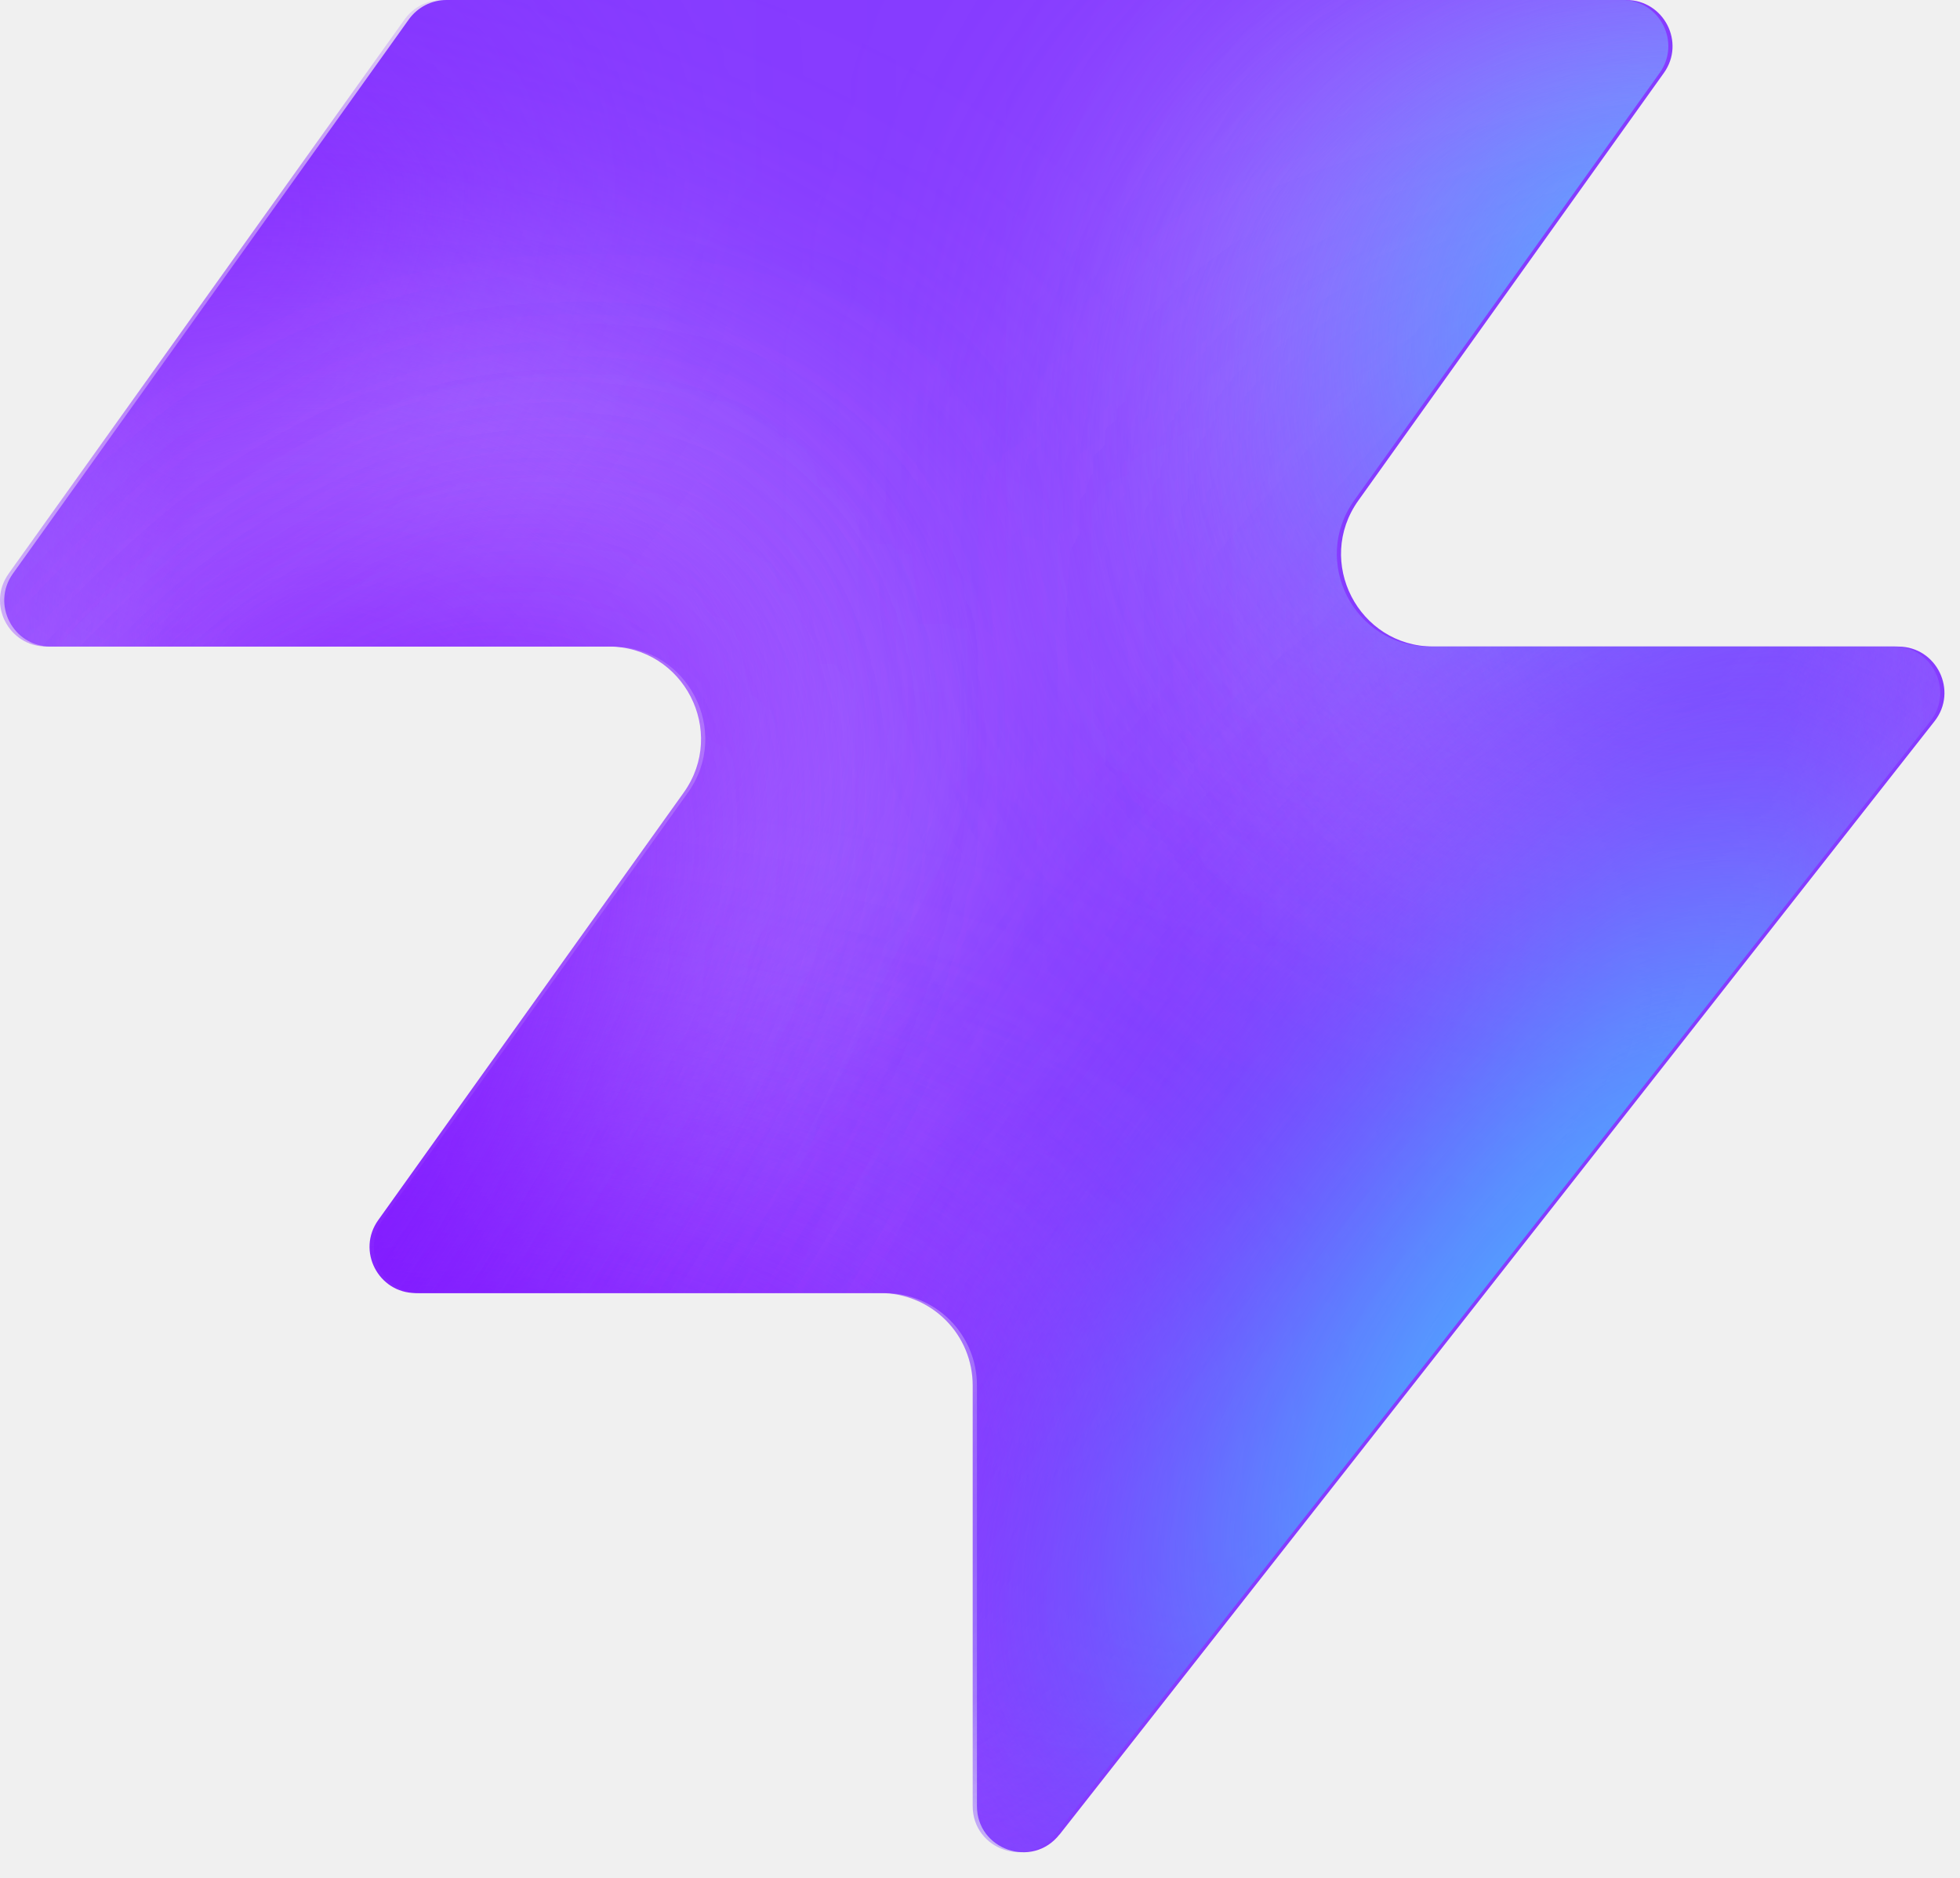
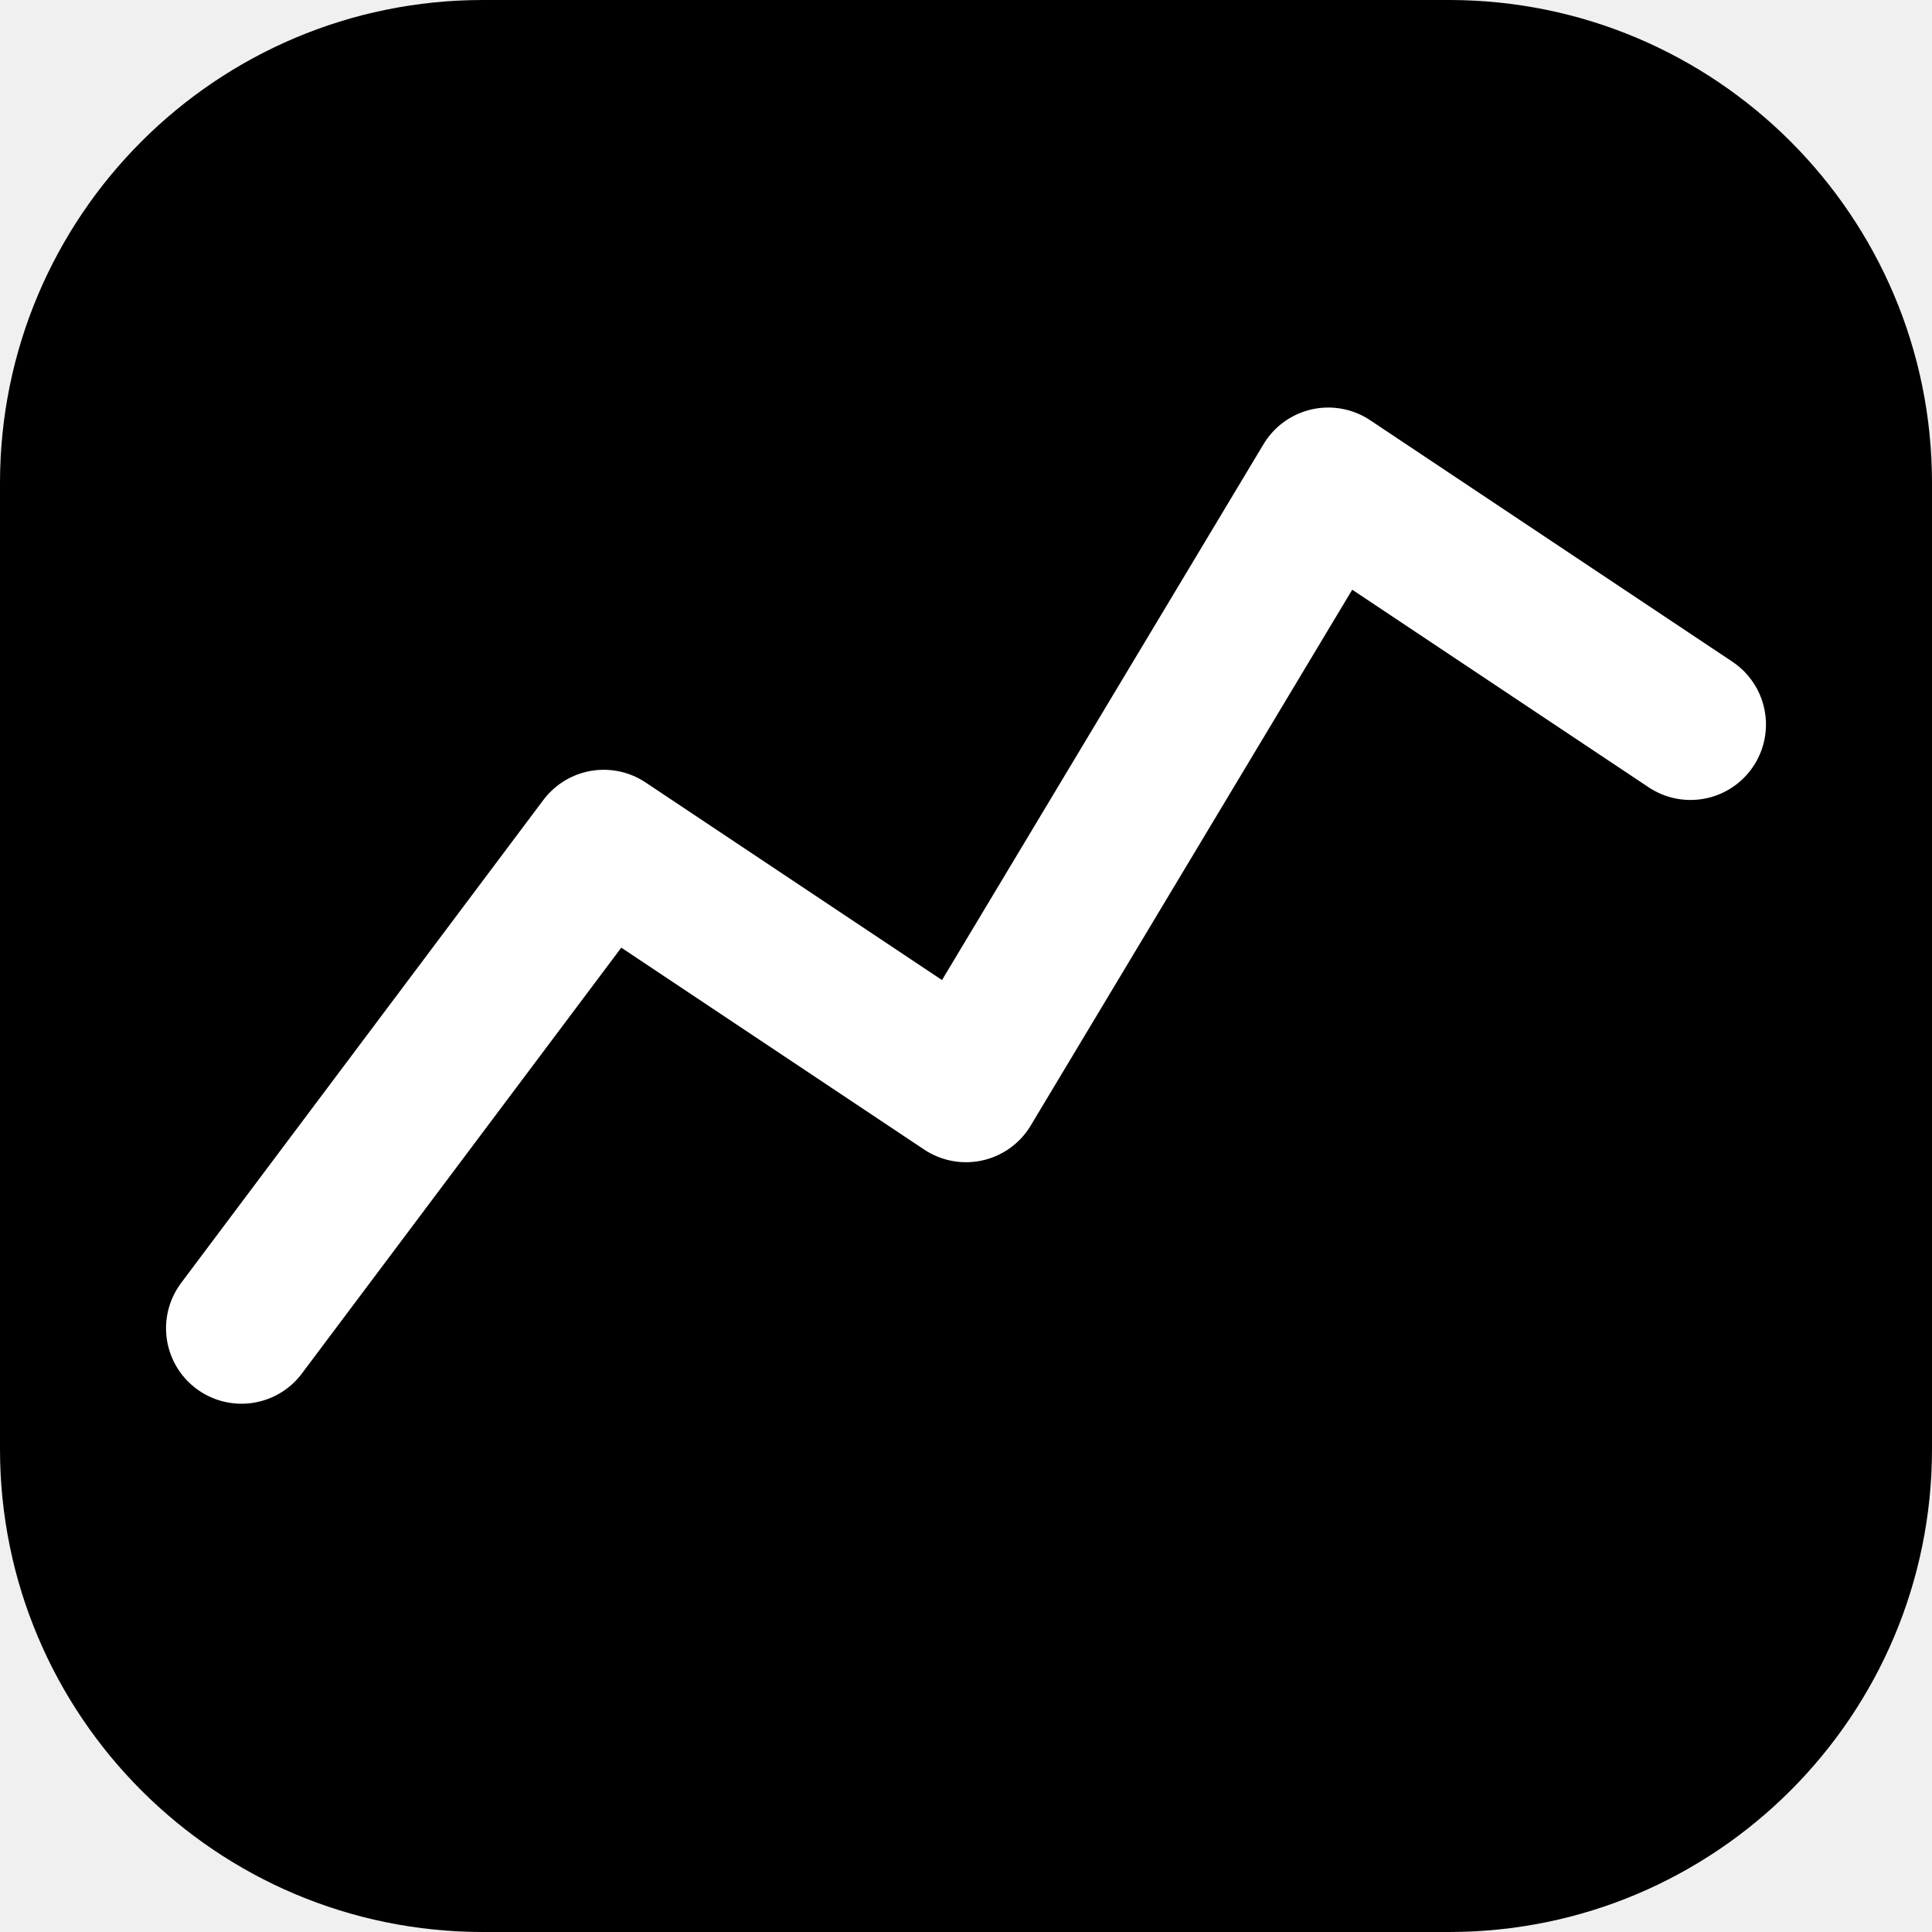
- <svg xmlns="http://www.w3.org/2000/svg" width="48" height="46" fill="none" viewBox="0 0 48 46">
-   <path fill="#863bff" d="M25.946 44.938c-.664.845-2.021.375-2.021-.698V33.937a2.26 2.26 0 0 0-2.262-2.262H10.287c-.92 0-1.456-1.04-.92-1.788l7.48-10.471c1.07-1.497 0-3.578-1.842-3.578H1.237c-.92 0-1.456-1.04-.92-1.788L10.013.474c.214-.297.556-.474.92-.474h28.894c.92 0 1.456 1.04.92 1.788l-7.48 10.471c-1.07 1.498 0 3.579 1.842 3.579h11.377c.943 0 1.473 1.088.89 1.83L25.947 44.94z" style="fill:#863bff;fill:color(display-p3 .525 .23 1);fill-opacity:1" />
-   <mask id="a" width="48" height="46" x="0" y="0" maskUnits="userSpaceOnUse" style="mask-type:alpha">
-     <path fill="#000" d="M25.842 44.938c-.664.844-2.021.375-2.021-.698V33.937a2.26 2.26 0 0 0-2.262-2.262H10.183c-.92 0-1.456-1.04-.92-1.788l7.48-10.471c1.07-1.498 0-3.579-1.842-3.579H1.133c-.92 0-1.456-1.04-.92-1.787L9.91.473c.214-.297.556-.474.92-.474h28.894c.92 0 1.456 1.04.92 1.788l-7.48 10.471c-1.07 1.498 0 3.578 1.842 3.578h11.377c.943 0 1.473 1.088.89 1.832L25.843 44.94z" style="fill:#000;fill-opacity:1" />
-   </mask>
-   <g mask="url(#a)">
-     <g filter="url(#b)">
-       <ellipse cx="5.508" cy="14.704" fill="#ede6ff" rx="5.508" ry="14.704" style="fill:#ede6ff;fill:color(display-p3 .927 .903 1);fill-opacity:1" transform="matrix(.00324 1 1 -.00324 -4.47 31.516)" />
-     </g>
-     <g filter="url(#c)">
-       <ellipse cx="10.399" cy="29.851" fill="#ede6ff" rx="10.399" ry="29.851" style="fill:#ede6ff;fill:color(display-p3 .927 .903 1);fill-opacity:1" transform="matrix(.00324 1 1 -.00324 -39.328 7.883)" />
-     </g>
-     <g filter="url(#d)">
-       <ellipse cx="5.508" cy="30.487" fill="#7e14ff" rx="5.508" ry="30.487" style="fill:#7e14ff;fill:color(display-p3 .492 .077 1);fill-opacity:1" transform="rotate(89.814 -25.913 -14.639)scale(1 -1)" />
-     </g>
-     <g filter="url(#e)">
-       <ellipse cx="5.508" cy="30.599" fill="#7e14ff" rx="5.508" ry="30.599" style="fill:#7e14ff;fill:color(display-p3 .492 .077 1);fill-opacity:1" transform="rotate(89.814 -32.644 -3.334)scale(1 -1)" />
-     </g>
-     <g filter="url(#f)">
-       <ellipse cx="5.508" cy="30.599" fill="#7e14ff" rx="5.508" ry="30.599" style="fill:#7e14ff;fill:color(display-p3 .492 .077 1);fill-opacity:1" transform="matrix(.00324 1 1 -.00324 -34.34 30.47)" />
-     </g>
-     <g filter="url(#g)">
-       <ellipse cx="14.072" cy="22.078" fill="#ede6ff" rx="14.072" ry="22.078" style="fill:#ede6ff;fill:color(display-p3 .927 .903 1);fill-opacity:1" transform="rotate(93.35 24.506 48.493)scale(-1 1)" />
-     </g>
-     <g filter="url(#h)">
-       <ellipse cx="3.47" cy="21.501" fill="#7e14ff" rx="3.47" ry="21.501" style="fill:#7e14ff;fill:color(display-p3 .492 .077 1);fill-opacity:1" transform="rotate(89.009 28.708 47.59)scale(-1 1)" />
-     </g>
-     <g filter="url(#i)">
-       <ellipse cx="3.47" cy="21.501" fill="#7e14ff" rx="3.47" ry="21.501" style="fill:#7e14ff;fill:color(display-p3 .492 .077 1);fill-opacity:1" transform="rotate(89.009 28.708 47.59)scale(-1 1)" />
-     </g>
-     <g filter="url(#j)">
-       <ellipse cx=".387" cy="8.972" fill="#7e14ff" rx="4.407" ry="29.108" style="fill:#7e14ff;fill:color(display-p3 .492 .077 1);fill-opacity:1" transform="rotate(39.51 .387 8.972)" />
-     </g>
-     <g filter="url(#k)">
-       <ellipse cx="47.523" cy="-6.092" fill="#7e14ff" rx="4.407" ry="29.108" style="fill:#7e14ff;fill:color(display-p3 .492 .077 1);fill-opacity:1" transform="rotate(37.892 47.523 -6.092)" />
-     </g>
-     <g filter="url(#l)">
-       <ellipse cx="41.412" cy="6.333" fill="#47bfff" rx="5.971" ry="9.665" style="fill:#47bfff;fill:color(display-p3 .28 .748 1);fill-opacity:1" transform="rotate(37.892 41.412 6.333)" />
-     </g>
-     <g filter="url(#m)">
-       <ellipse cx="-1.879" cy="38.332" fill="#7e14ff" rx="4.407" ry="29.108" style="fill:#7e14ff;fill:color(display-p3 .492 .077 1);fill-opacity:1" transform="rotate(37.892 -1.88 38.332)" />
-     </g>
-     <g filter="url(#n)">
-       <ellipse cx="-1.879" cy="38.332" fill="#7e14ff" rx="4.407" ry="29.108" style="fill:#7e14ff;fill:color(display-p3 .492 .077 1);fill-opacity:1" transform="rotate(37.892 -1.88 38.332)" />
-     </g>
-     <g filter="url(#o)">
-       <ellipse cx="35.651" cy="29.907" fill="#7e14ff" rx="4.407" ry="29.108" style="fill:#7e14ff;fill:color(display-p3 .492 .077 1);fill-opacity:1" transform="rotate(37.892 35.651 29.907)" />
-     </g>
-     <g filter="url(#p)">
-       <ellipse cx="38.418" cy="32.4" fill="#47bfff" rx="5.971" ry="15.297" style="fill:#47bfff;fill:color(display-p3 .28 .748 1);fill-opacity:1" transform="rotate(37.892 38.418 32.4)" />
-     </g>
-   </g>
-   <defs>
-     <filter id="b" width="60.045" height="41.654" x="-19.77" y="16.149" color-interpolation-filters="sRGB" filterUnits="userSpaceOnUse">
-       <feFlood flood-opacity="0" result="BackgroundImageFix" />
-       <feBlend in="SourceGraphic" in2="BackgroundImageFix" result="shape" />
-       <feGaussianBlur result="effect1_foregroundBlur_2002_17158" stdDeviation="7.659" />
-     </filter>
-     <filter id="c" width="90.34" height="51.437" x="-54.613" y="-7.533" color-interpolation-filters="sRGB" filterUnits="userSpaceOnUse">
-       <feFlood flood-opacity="0" result="BackgroundImageFix" />
-       <feBlend in="SourceGraphic" in2="BackgroundImageFix" result="shape" />
-       <feGaussianBlur result="effect1_foregroundBlur_2002_17158" stdDeviation="7.659" />
-     </filter>
-     <filter id="d" width="79.355" height="29.4" x="-49.64" y="2.03" color-interpolation-filters="sRGB" filterUnits="userSpaceOnUse">
-       <feFlood flood-opacity="0" result="BackgroundImageFix" />
-       <feBlend in="SourceGraphic" in2="BackgroundImageFix" result="shape" />
-       <feGaussianBlur result="effect1_foregroundBlur_2002_17158" stdDeviation="4.596" />
-     </filter>
-     <filter id="e" width="79.579" height="29.4" x="-45.045" y="20.029" color-interpolation-filters="sRGB" filterUnits="userSpaceOnUse">
-       <feFlood flood-opacity="0" result="BackgroundImageFix" />
-       <feBlend in="SourceGraphic" in2="BackgroundImageFix" result="shape" />
-       <feGaussianBlur result="effect1_foregroundBlur_2002_17158" stdDeviation="4.596" />
-     </filter>
-     <filter id="f" width="79.579" height="29.4" x="-43.513" y="21.178" color-interpolation-filters="sRGB" filterUnits="userSpaceOnUse">
-       <feFlood flood-opacity="0" result="BackgroundImageFix" />
-       <feBlend in="SourceGraphic" in2="BackgroundImageFix" result="shape" />
-       <feGaussianBlur result="effect1_foregroundBlur_2002_17158" stdDeviation="4.596" />
-     </filter>
-     <filter id="g" width="74.749" height="58.852" x="15.756" y="-17.901" color-interpolation-filters="sRGB" filterUnits="userSpaceOnUse">
-       <feFlood flood-opacity="0" result="BackgroundImageFix" />
-       <feBlend in="SourceGraphic" in2="BackgroundImageFix" result="shape" />
-       <feGaussianBlur result="effect1_foregroundBlur_2002_17158" stdDeviation="7.659" />
-     </filter>
-     <filter id="h" width="61.377" height="25.362" x="23.548" y="2.284" color-interpolation-filters="sRGB" filterUnits="userSpaceOnUse">
-       <feFlood flood-opacity="0" result="BackgroundImageFix" />
-       <feBlend in="SourceGraphic" in2="BackgroundImageFix" result="shape" />
-       <feGaussianBlur result="effect1_foregroundBlur_2002_17158" stdDeviation="4.596" />
-     </filter>
-     <filter id="i" width="61.377" height="25.362" x="23.548" y="2.284" color-interpolation-filters="sRGB" filterUnits="userSpaceOnUse">
-       <feFlood flood-opacity="0" result="BackgroundImageFix" />
-       <feBlend in="SourceGraphic" in2="BackgroundImageFix" result="shape" />
-       <feGaussianBlur result="effect1_foregroundBlur_2002_17158" stdDeviation="4.596" />
-     </filter>
-     <filter id="j" width="56.045" height="63.649" x="-27.636" y="-22.853" color-interpolation-filters="sRGB" filterUnits="userSpaceOnUse">
-       <feFlood flood-opacity="0" result="BackgroundImageFix" />
-       <feBlend in="SourceGraphic" in2="BackgroundImageFix" result="shape" />
-       <feGaussianBlur result="effect1_foregroundBlur_2002_17158" stdDeviation="4.596" />
-     </filter>
-     <filter id="k" width="54.814" height="64.646" x="20.116" y="-38.415" color-interpolation-filters="sRGB" filterUnits="userSpaceOnUse">
-       <feFlood flood-opacity="0" result="BackgroundImageFix" />
-       <feBlend in="SourceGraphic" in2="BackgroundImageFix" result="shape" />
-       <feGaussianBlur result="effect1_foregroundBlur_2002_17158" stdDeviation="4.596" />
-     </filter>
-     <filter id="l" width="33.541" height="35.313" x="24.641" y="-11.323" color-interpolation-filters="sRGB" filterUnits="userSpaceOnUse">
-       <feFlood flood-opacity="0" result="BackgroundImageFix" />
-       <feBlend in="SourceGraphic" in2="BackgroundImageFix" result="shape" />
-       <feGaussianBlur result="effect1_foregroundBlur_2002_17158" stdDeviation="4.596" />
-     </filter>
-     <filter id="m" width="54.814" height="64.646" x="-29.286" y="6.009" color-interpolation-filters="sRGB" filterUnits="userSpaceOnUse">
-       <feFlood flood-opacity="0" result="BackgroundImageFix" />
-       <feBlend in="SourceGraphic" in2="BackgroundImageFix" result="shape" />
-       <feGaussianBlur result="effect1_foregroundBlur_2002_17158" stdDeviation="4.596" />
-     </filter>
-     <filter id="n" width="54.814" height="64.646" x="-29.286" y="6.009" color-interpolation-filters="sRGB" filterUnits="userSpaceOnUse">
-       <feFlood flood-opacity="0" result="BackgroundImageFix" />
-       <feBlend in="SourceGraphic" in2="BackgroundImageFix" result="shape" />
-       <feGaussianBlur result="effect1_foregroundBlur_2002_17158" stdDeviation="4.596" />
-     </filter>
-     <filter id="o" width="54.814" height="64.646" x="8.244" y="-2.416" color-interpolation-filters="sRGB" filterUnits="userSpaceOnUse">
-       <feFlood flood-opacity="0" result="BackgroundImageFix" />
-       <feBlend in="SourceGraphic" in2="BackgroundImageFix" result="shape" />
-       <feGaussianBlur result="effect1_foregroundBlur_2002_17158" stdDeviation="4.596" />
-     </filter>
-     <filter id="p" width="39.409" height="43.623" x="18.713" y="10.588" color-interpolation-filters="sRGB" filterUnits="userSpaceOnUse">
-       <feFlood flood-opacity="0" result="BackgroundImageFix" />
-       <feBlend in="SourceGraphic" in2="BackgroundImageFix" result="shape" />
-       <feGaussianBlur result="effect1_foregroundBlur_2002_17158" stdDeviation="4.596" />
-     </filter>
-   </defs>
+ <svg xmlns="http://www.w3.org/2000/svg" viewBox="0 0 32 32">
+   <rect width="32" height="32" rx="8" fill="black" />
+   <polyline points="4,22 10,14 16,18 22,8 28,12" fill="none" stroke="white" stroke-width="2.5" stroke-linecap="round" stroke-linejoin="round" />
</svg>
